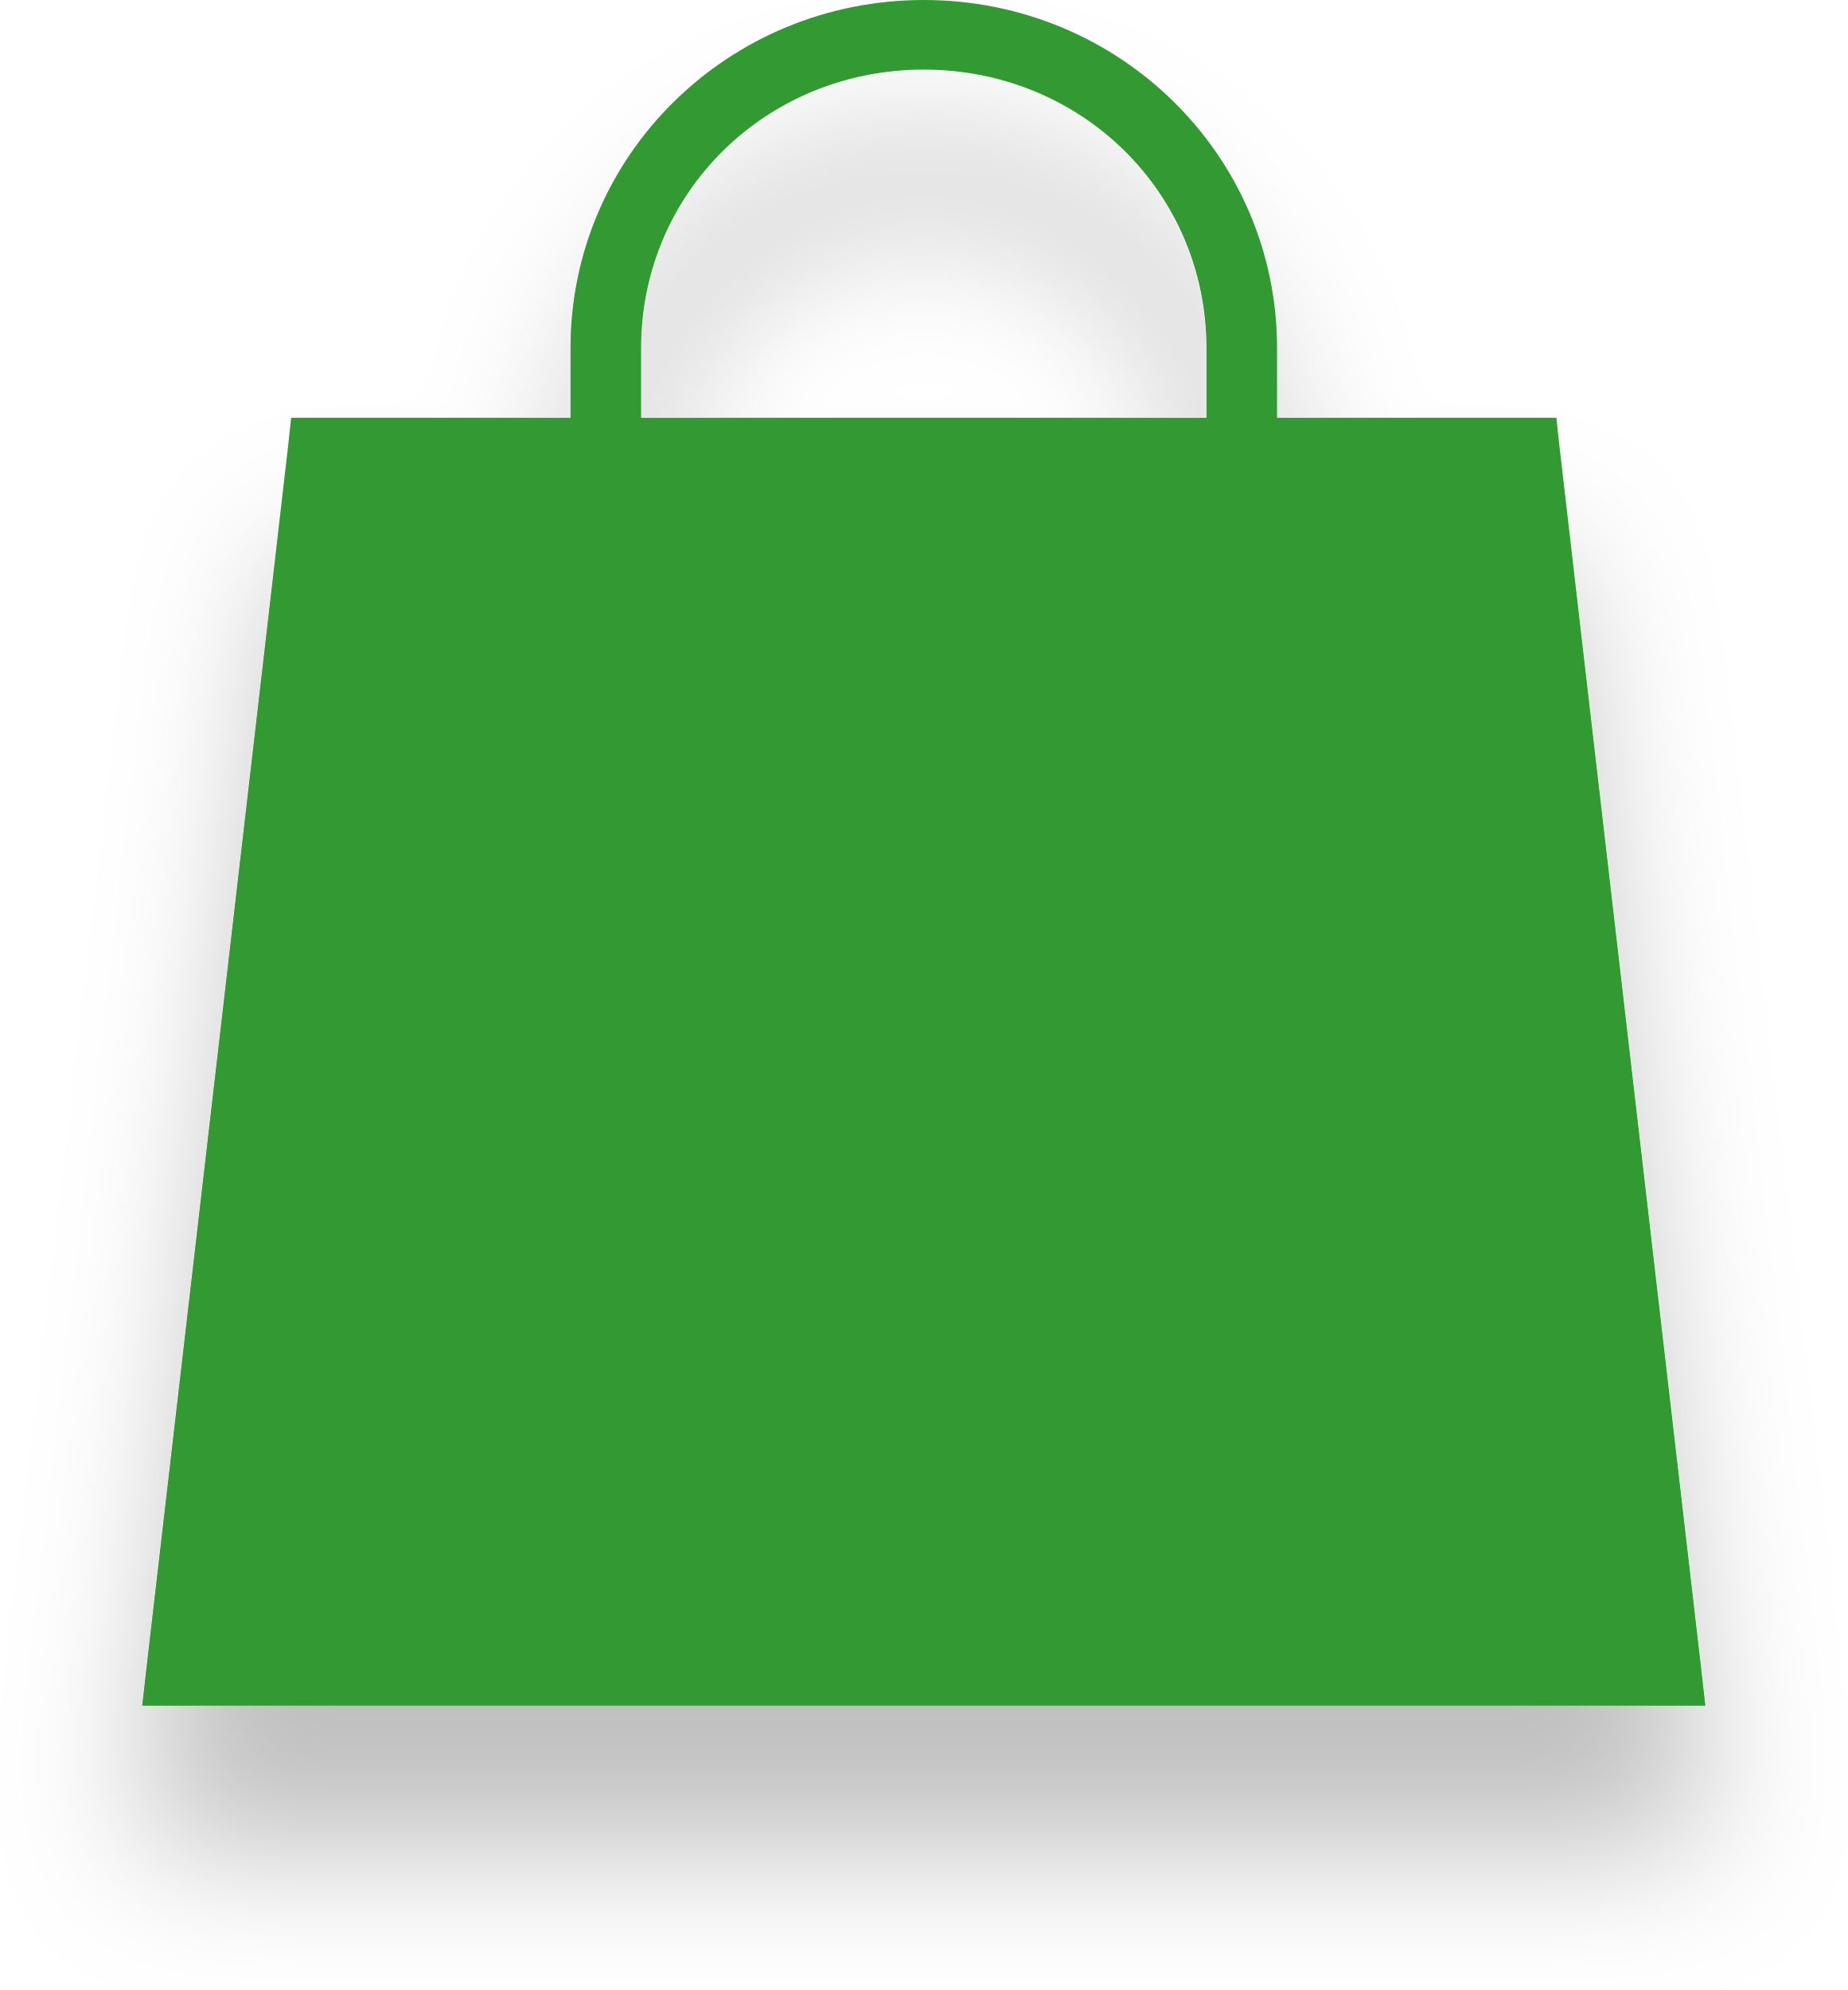
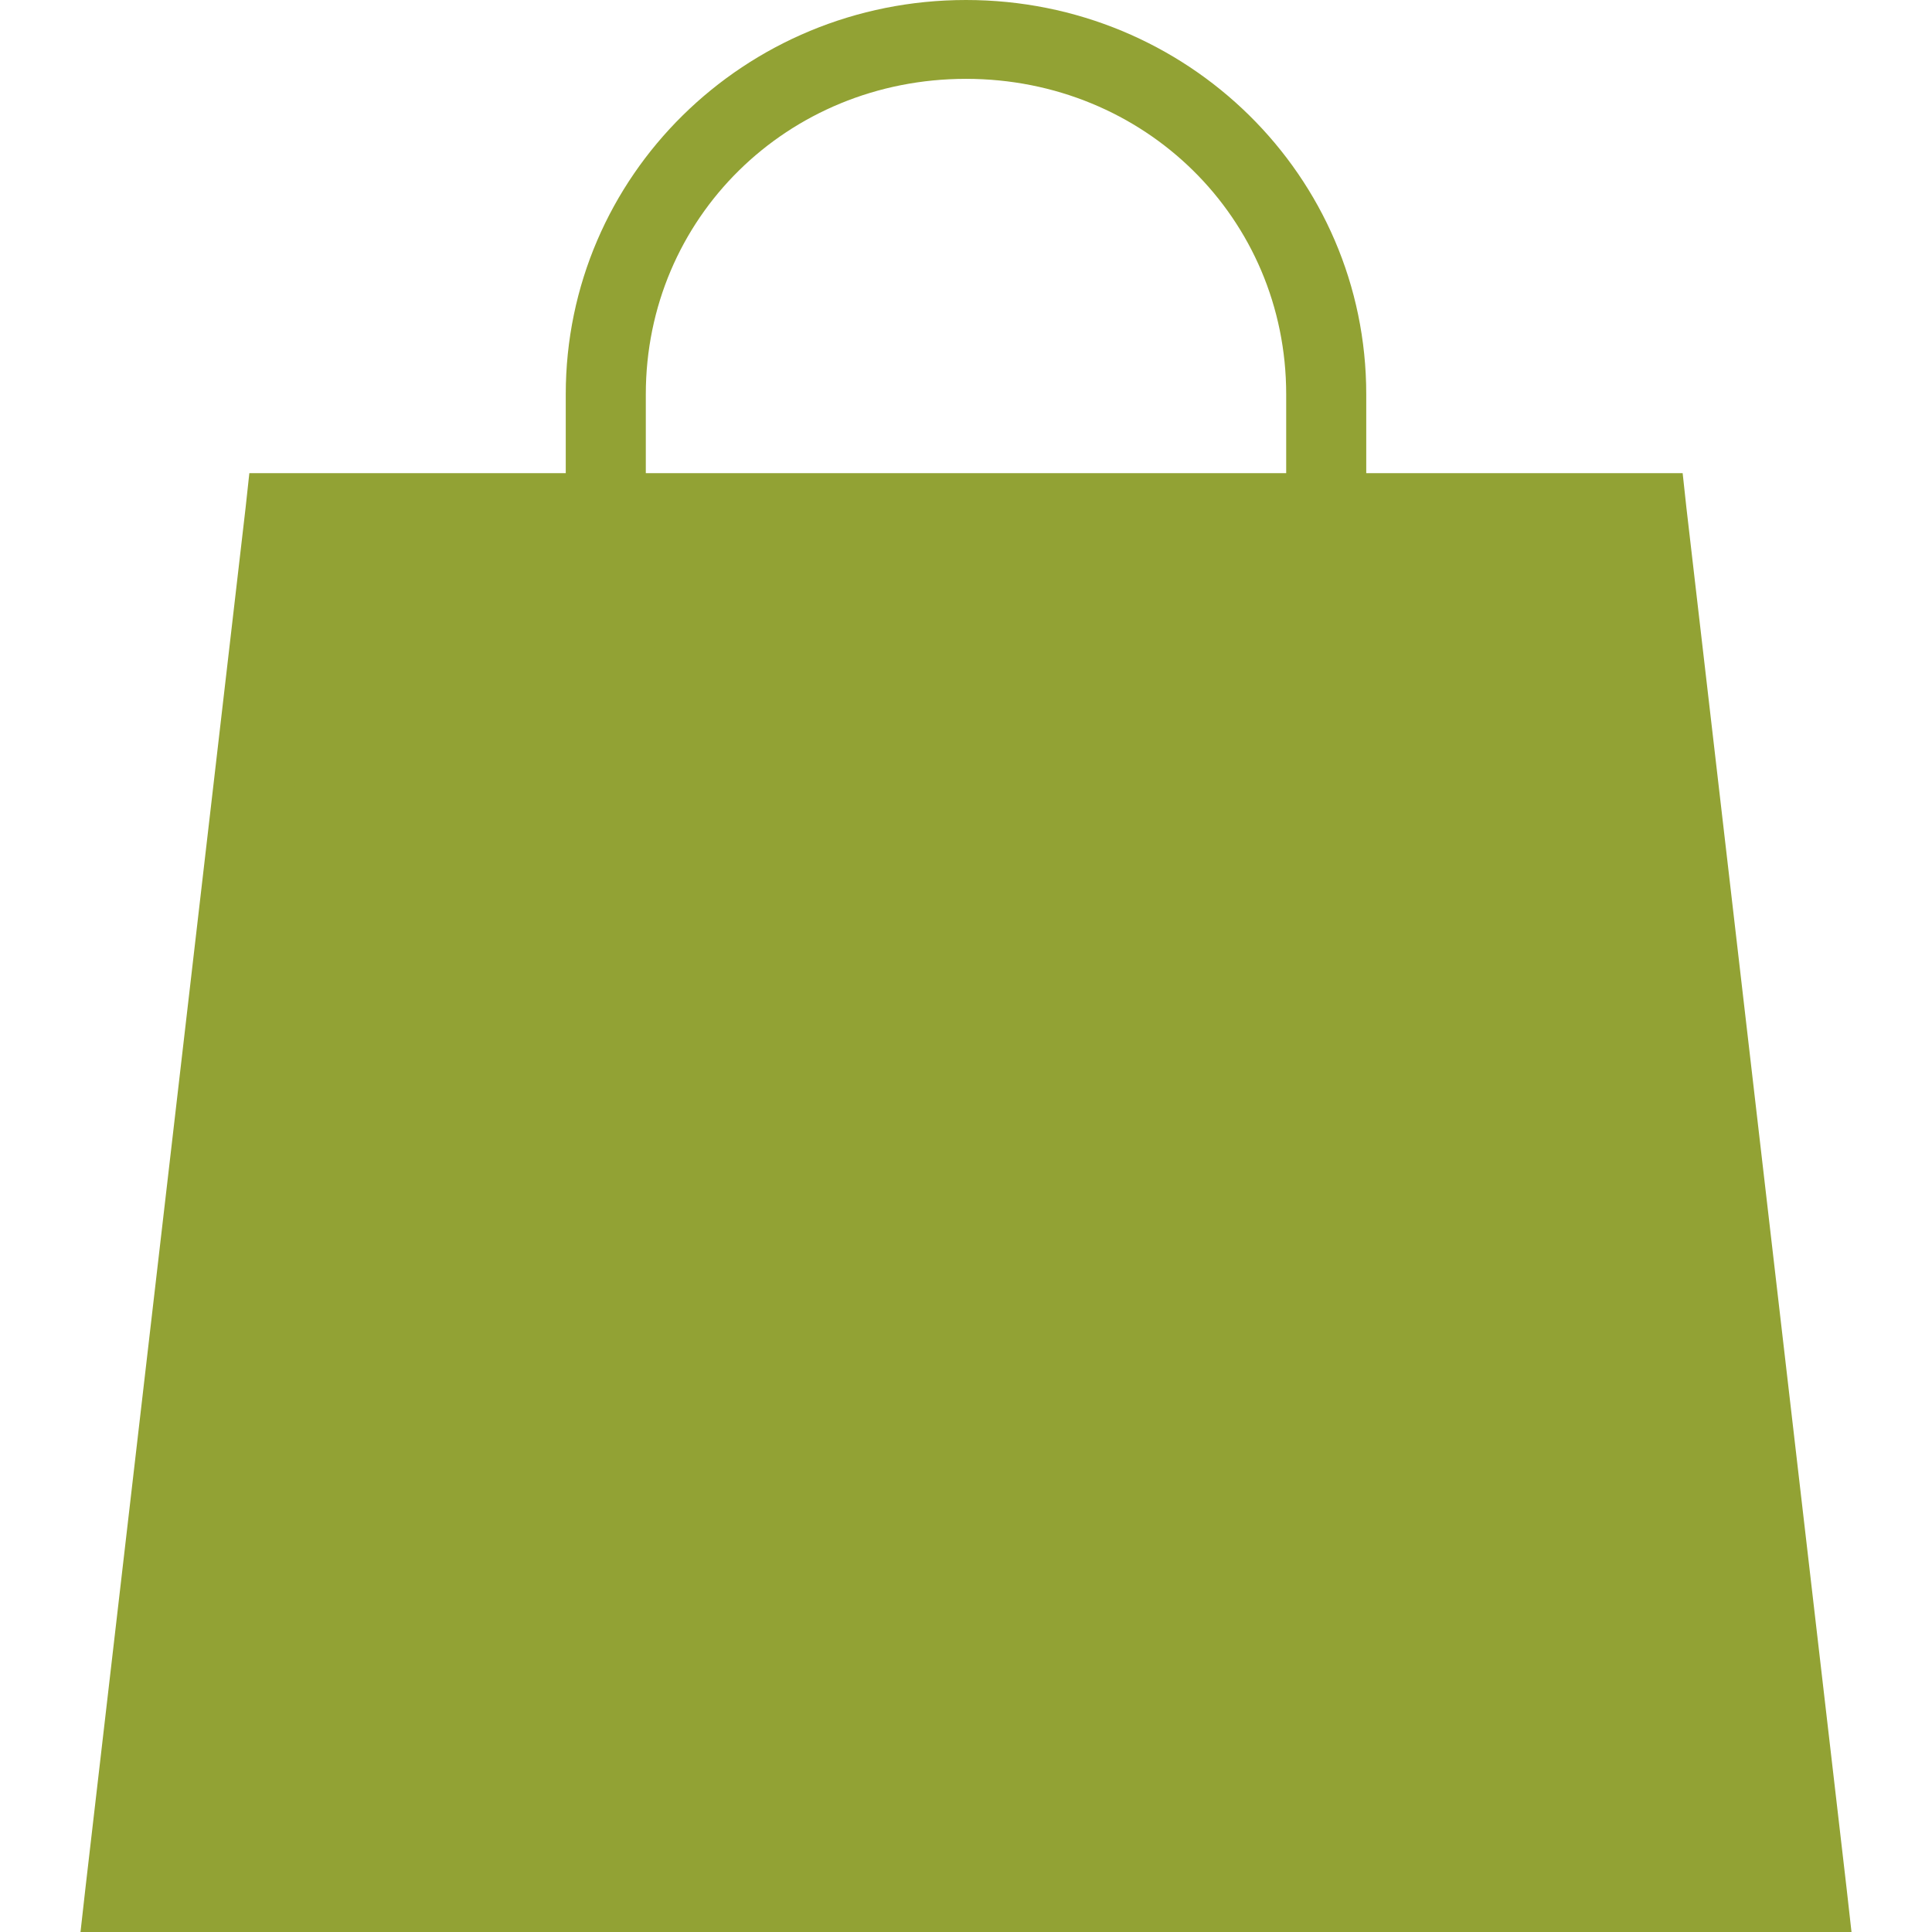
- <svg xmlns="http://www.w3.org/2000/svg" width="52" height="56" viewBox="0 0 52 56" fill="none">
-   <g filter="url(#filter0_d_5372_9867)">
-     <path d="M42.5 13H9L5 47H46.5L42.5 13Z" fill="#339933" />
-     <path d="M26 0C20.496 0 16.056 4.374 16.056 9.796V11.755H8.195L8.102 12.612L4.124 46.898L4 48H48L47.876 46.898L43.898 12.612L43.805 11.755H35.944V9.796C35.944 4.374 31.504 0 26 0ZM26 1.959C30.44 1.959 33.955 5.422 33.955 9.796V11.755H18.045V9.796C18.045 5.422 21.56 1.959 26 1.959ZM9.997 13.714H16.056V15.949C15.462 16.29 15.062 16.909 15.062 17.633C15.062 18.716 15.952 19.592 17.051 19.592C18.15 19.592 19.04 18.716 19.04 17.633C19.04 16.909 18.64 16.29 18.045 15.949V13.714H33.955V15.949C33.361 16.29 32.961 16.909 32.961 17.633C32.961 18.716 33.85 19.592 34.949 19.592C36.048 19.592 36.938 18.716 36.938 17.633C36.938 16.909 36.538 16.29 35.944 15.949V13.714H42.003L45.763 46.041H6.237L9.997 13.714Z" fill="#339933" />
-   </g>
-   <defs>
-     <filter id="filter0_d_5372_9867" x="-2" y="0" width="56" height="56" filterUnits="userSpaceOnUse" color-interpolation-filters="sRGB">
-       <feFlood flood-opacity="0" result="BackgroundImageFix" />
-       <feColorMatrix in="SourceAlpha" type="matrix" values="0 0 0 0 0 0 0 0 0 0 0 0 0 0 0 0 0 0 127 0" result="hardAlpha" />
-       <feOffset dy="4" />
-       <feGaussianBlur stdDeviation="2" />
-       <feComposite in2="hardAlpha" operator="out" />
-       <feColorMatrix type="matrix" values="0 0 0 0 0 0 0 0 0 0 0 0 0 0 0 0 0 0 0.25 0" />
-       <feBlend mode="normal" in2="BackgroundImageFix" result="effect1_dropShadow_5372_9867" />
-       <feBlend mode="normal" in="SourceGraphic" in2="effect1_dropShadow_5372_9867" result="shape" />
-     </filter>
-   </defs>
+ <svg xmlns="http://www.w3.org/2000/svg" width="48" height="48" viewBox="0 0 48 48" fill="none">
+   <path d="M40.5 13H7L3 47H44.5L40.5 13Z" fill="#92A234" />
+   <path d="M24 0C18.496 0 14.056 4.374 14.056 9.796V11.755H6.195L6.102 12.612L2.124 46.898L2 48H46L45.876 46.898L41.898 12.612L41.805 11.755H33.944V9.796C33.944 4.374 29.504 0 24 0ZM24 1.959C28.44 1.959 31.955 5.422 31.955 9.796V11.755H16.045V9.796C16.045 5.422 19.56 1.959 24 1.959ZM7.997 13.714H14.056V15.949C13.462 16.29 13.062 16.909 13.062 17.633C13.062 18.716 13.952 19.592 15.051 19.592C16.15 19.592 17.04 18.716 17.04 17.633C17.04 16.909 16.64 16.29 16.045 15.949V13.714H31.955V15.949C31.36 16.29 30.96 16.909 30.96 17.633C30.96 18.716 31.85 19.592 32.949 19.592C34.048 19.592 34.938 18.716 34.938 17.633C34.938 16.909 34.538 16.29 33.944 15.949V13.714H40.003L43.763 46.041H4.237L7.997 13.714Z" fill="#92A234" />
</svg>
